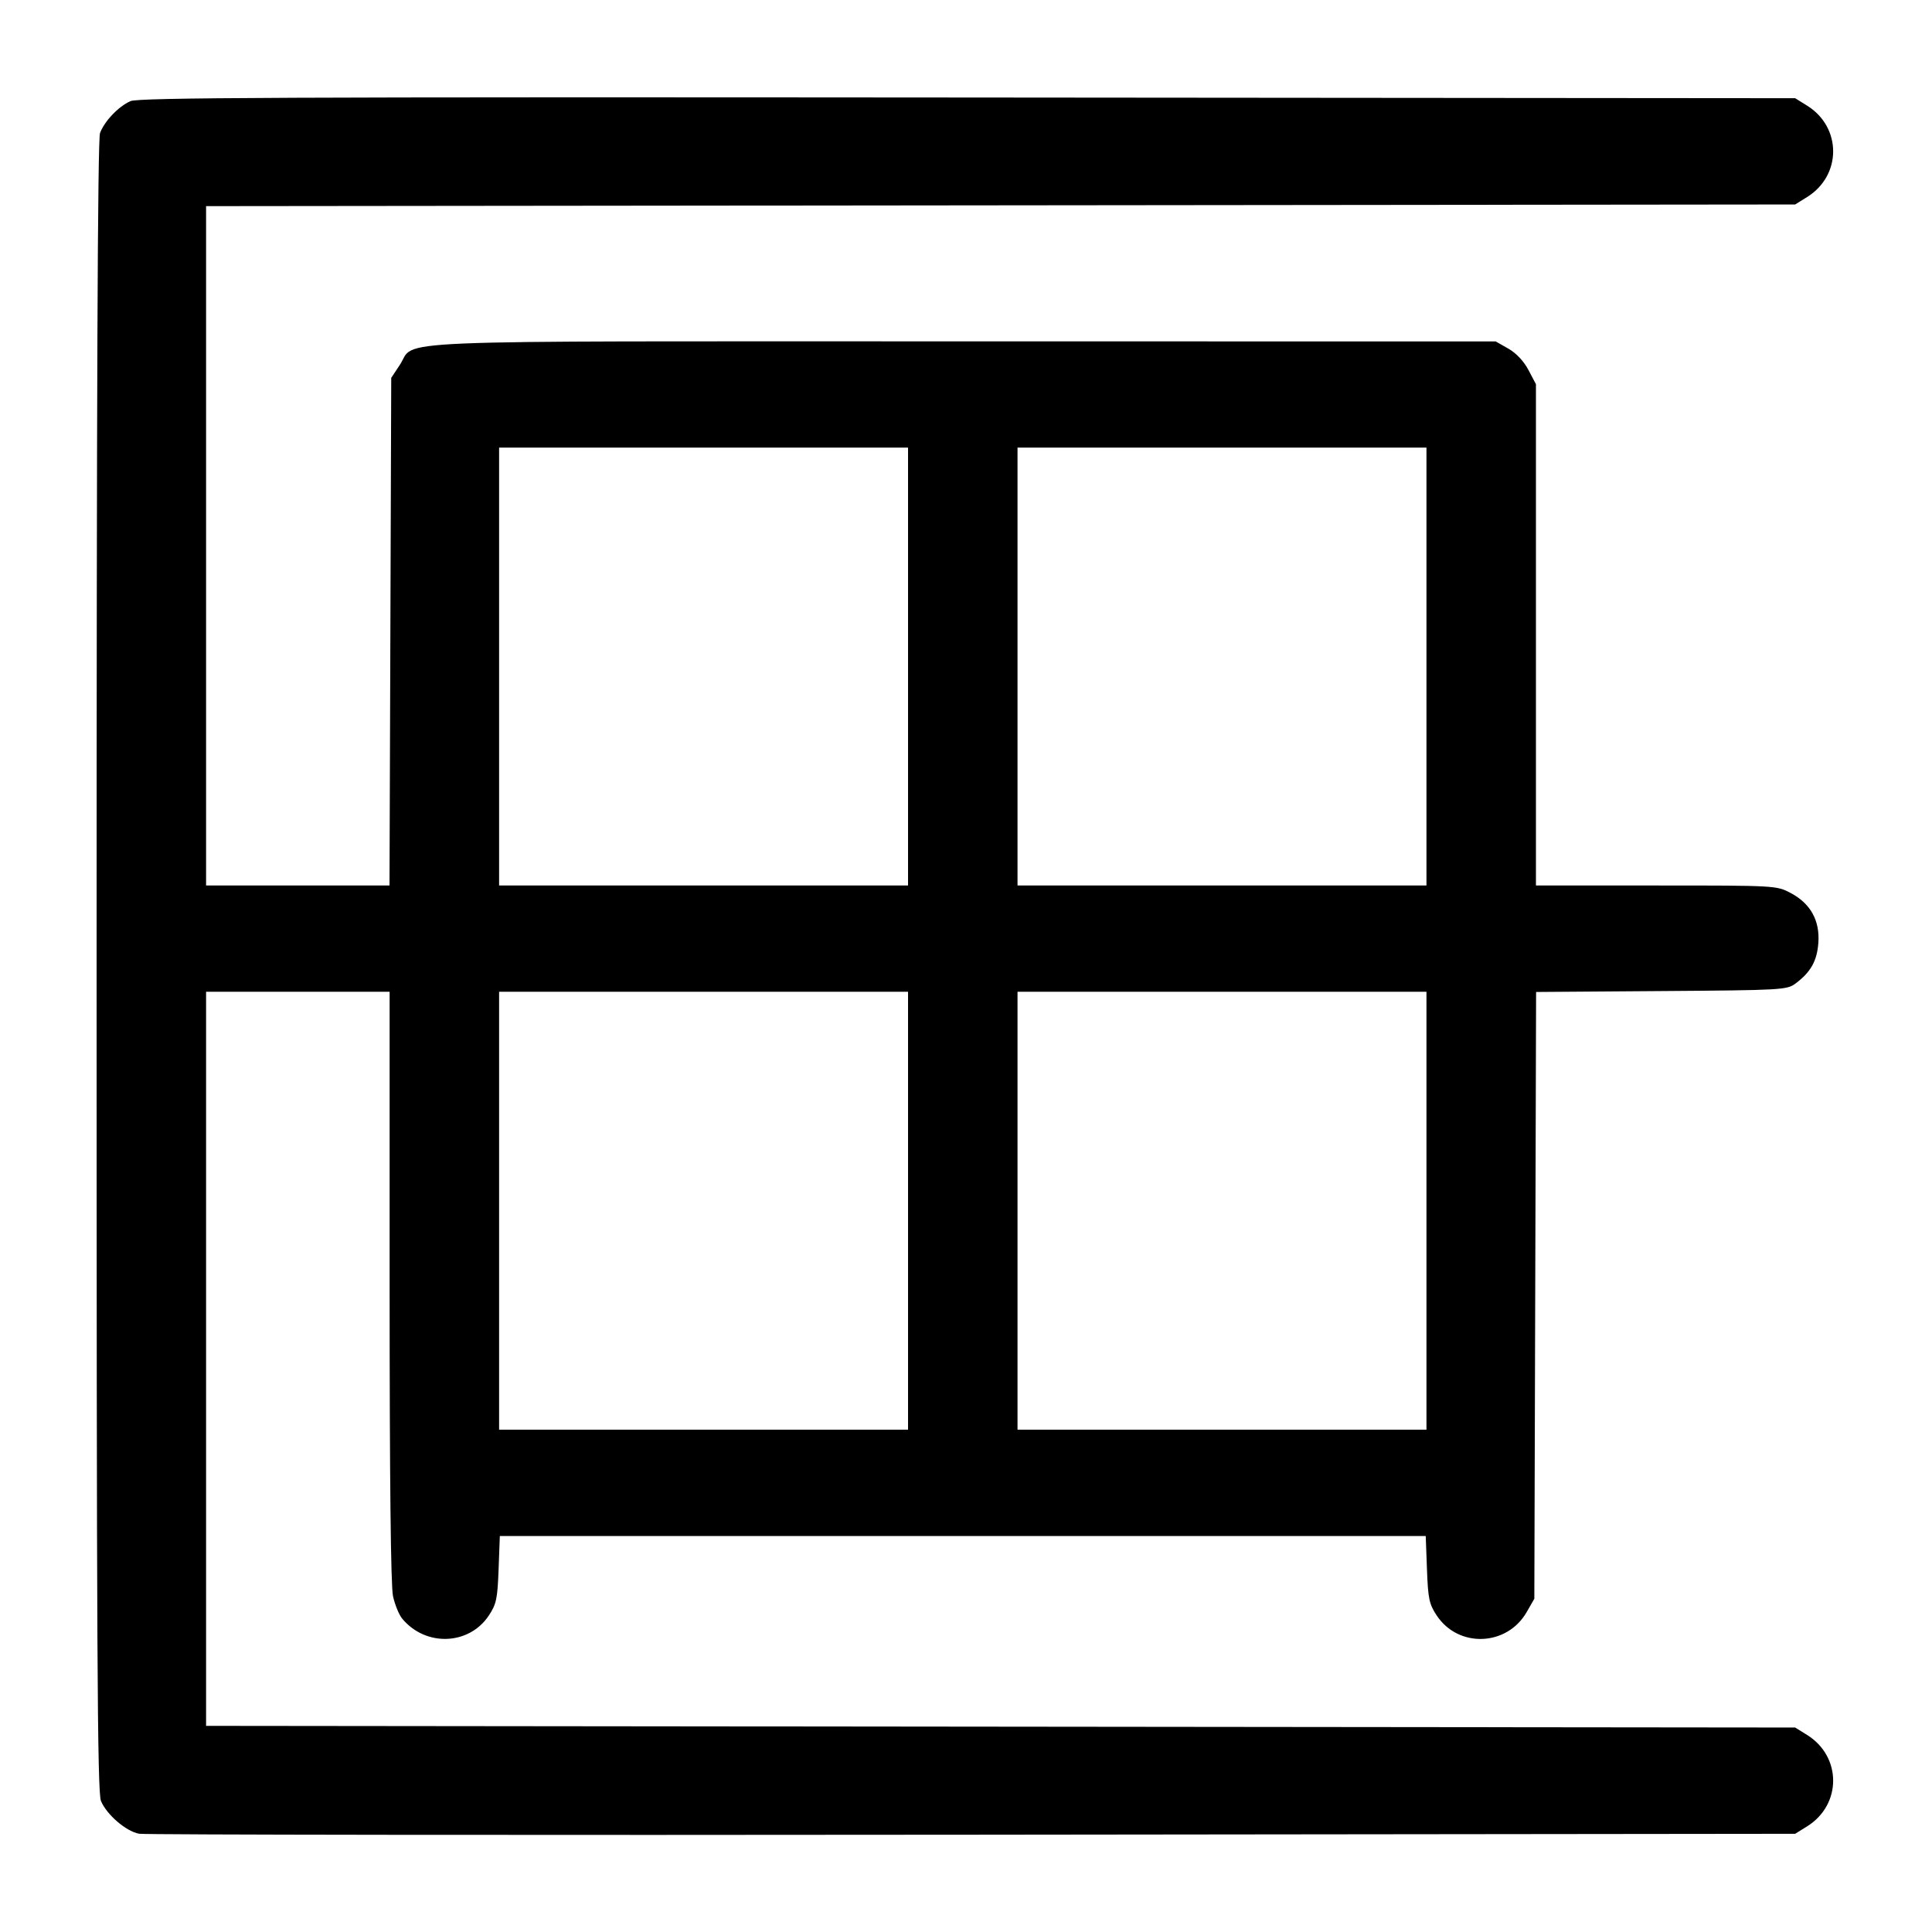
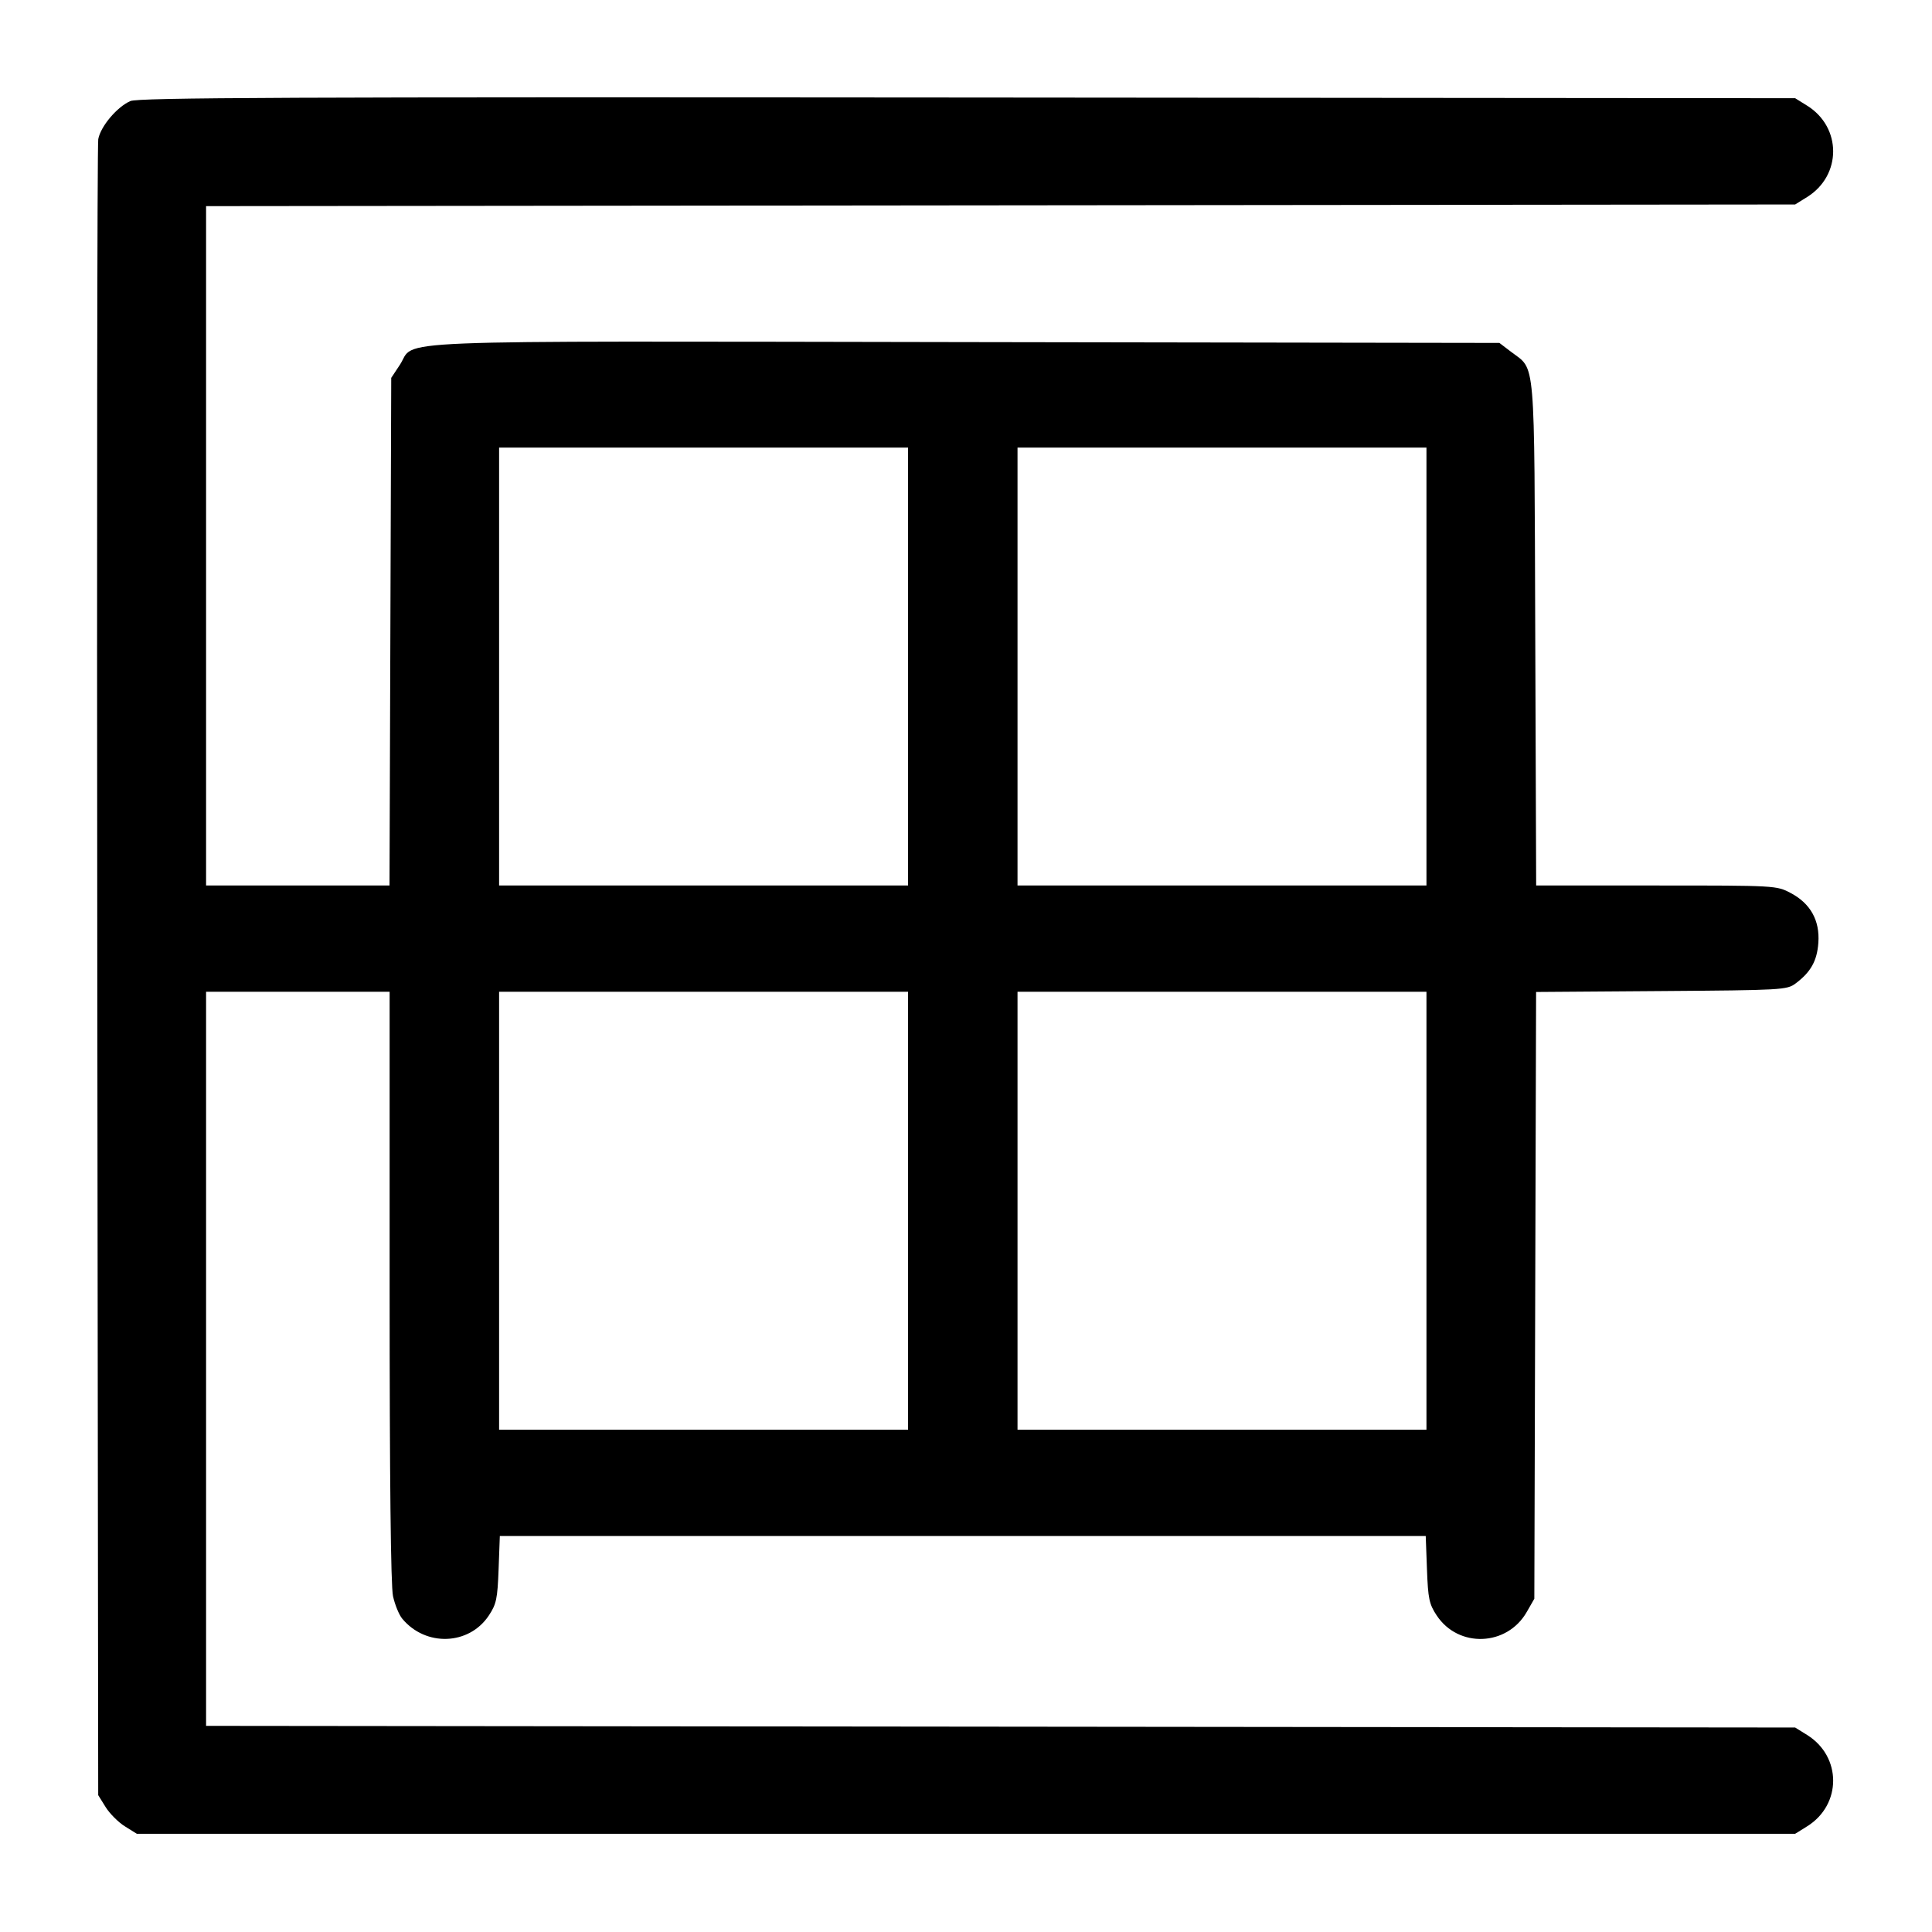
<svg xmlns="http://www.w3.org/2000/svg" width="1000" height="1000" viewBox="0 0 1000 1000" version="1.1" id="svg5">
-   <path d="M67.500 52.354 C 61.284 55.139,54.113 62.665,51.773 68.858 C 50.537 72.129,50.000 202.795,50.000 500.162 C 50.000 854.698,50.380 927.684,52.252 932.163 C 55.245 939.326,65.277 947.933,72.048 949.145 C 75.046 949.682,269.125 949.907,503.333 949.644 L 929.167 949.167 935.333 945.333 C 953.340 934.135,953.340 909.198,935.333 898.001 L 929.167 894.167 517.917 893.734 L 106.667 893.301 106.667 703.317 L 106.667 513.333 154.167 513.333 L 201.667 513.333 201.667 665.751 C 201.667 766.219,202.264 820.896,203.420 826.168 C 204.385 830.567,206.520 835.795,208.165 837.786 C 220.287 852.454,242.789 851.640,253.032 836.161 C 256.926 830.278,257.508 827.520,258.072 812.281 L 258.709 795.052 498.333 795.052 L 737.957 795.052 738.595 812.281 C 739.159 827.520,739.741 830.278,743.634 836.161 C 754.862 853.128,780.030 852.169,790.220 834.387 L 794.167 827.500 794.624 670.473 L 795.082 513.445 859.921 512.973 C 922.423 512.517,924.926 512.376,929.360 509.064 C 937.253 503.168,940.508 497.362,941.177 487.986 C 942.002 476.425,937.106 467.634,926.821 462.208 C 919.513 458.353,919.159 458.333,857.238 458.333 L 795.000 458.333 795.000 328.595 L 795.000 198.858 791.125 191.512 C 788.709 186.933,784.786 182.765,780.708 180.444 L 774.167 176.722 498.585 176.694 C 189.889 176.663,215.741 175.583,206.935 188.888 L 202.500 195.588 202.054 326.961 L 201.608 458.333 154.137 458.333 L 106.667 458.333 106.667 282.516 L 106.667 106.699 517.917 106.266 L 929.167 105.833 935.333 101.999 C 953.340 90.802,953.340 65.865,935.333 54.667 L 929.167 50.833 500.833 50.473 C 145.171 50.175,71.652 50.494,67.500 52.354 M470.000 345.000 L 470.000 458.333 364.167 458.333 L 258.333 458.333 258.333 345.000 L 258.333 231.667 364.167 231.667 L 470.000 231.667 470.000 345.000 M738.333 345.000 L 738.333 458.333 632.500 458.333 L 526.667 458.333 526.667 345.000 L 526.667 231.667 632.500 231.667 L 738.333 231.667 738.333 345.000 M470.000 626.667 L 470.000 740.000 364.167 740.000 L 258.333 740.000 258.333 626.667 L 258.333 513.333 364.167 513.333 L 470.000 513.333 470.000 626.667 M738.333 626.667 L 738.333 740.000 632.500 740.000 L 526.667 740.000 526.667 626.667 L 526.667 513.333 632.500 513.333 L 738.333 513.333 738.333 626.667 " stroke="none" fill-rule="evenodd" fill="#000000" />
+   <path d="M67.469 52.314 C 60.560 55.336,52.034 65.463,50.855 72.048 C 50.318 75.046,50.093 269.125,50.356 503.333 L 50.833 929.167 54.667 935.333 C 56.776 938.724,61.276 943.224,64.667 945.333 L 70.833 949.167 500.000 949.167 L 929.167 949.167 935.333 945.333 C 953.340 934.135,953.340 909.198,935.333 898.001 L 929.167 894.167 517.917 893.734 L 106.667 893.301 106.667 703.317 L 106.667 513.333 154.167 513.333 L 201.667 513.333 201.667 665.751 C 201.667 766.219,202.264 820.896,203.420 826.168 C 204.385 830.567,206.520 835.795,208.165 837.786 C 220.287 852.454,242.789 851.640,253.032 836.161 C 256.926 830.278,257.508 827.520,258.072 812.281 L 258.709 795.052 498.333 795.052 L 737.957 795.052 738.595 812.281 C 739.159 827.520,739.741 830.278,743.634 836.161 C 754.862 853.128,780.030 852.169,790.220 834.387 L 794.167 827.500 794.624 670.473 L 795.082 513.445 859.921 512.973 C 922.423 512.517,924.926 512.376,929.360 509.064 C 937.253 503.168,940.508 497.362,941.177 487.986 C 942.002 476.425,937.106 467.634,926.821 462.208 C 919.514 458.353,919.156 458.333,857.296 458.333 L 795.116 458.333 794.641 327.917 C 794.111 182.193,794.936 191.873,782.215 182.169 L 776.093 177.500 499.579 177.069 C 189.631 176.585,215.776 175.529,206.935 188.888 L 202.500 195.588 202.054 326.961 L 201.608 458.333 154.137 458.333 L 106.667 458.333 106.667 282.516 L 106.667 106.699 517.917 106.266 L 929.167 105.833 935.333 101.999 C 953.340 90.802,953.340 65.865,935.333 54.667 L 929.167 50.833 500.833 50.473 C 149.038 50.178,71.601 50.507,67.469 52.314 M470.000 345.000 L 470.000 458.333 364.167 458.333 L 258.333 458.333 258.333 345.000 L 258.333 231.667 364.167 231.667 L 470.000 231.667 470.000 345.000 M738.333 345.000 L 738.333 458.333 632.500 458.333 L 526.667 458.333 526.667 345.000 L 526.667 231.667 632.500 231.667 L 738.333 231.667 738.333 345.000 M470.000 626.667 L 470.000 740.000 364.167 740.000 L 258.333 740.000 258.333 626.667 L 258.333 513.333 364.167 513.333 L 470.000 513.333 470.000 626.667 M738.333 626.667 L 738.333 740.000 632.500 740.000 L 526.667 740.000 526.667 626.667 L 526.667 513.333 632.500 513.333 L 738.333 513.333 738.333 626.667 " stroke="none" fill-rule="evenodd" fill="#000000" />
</svg>
